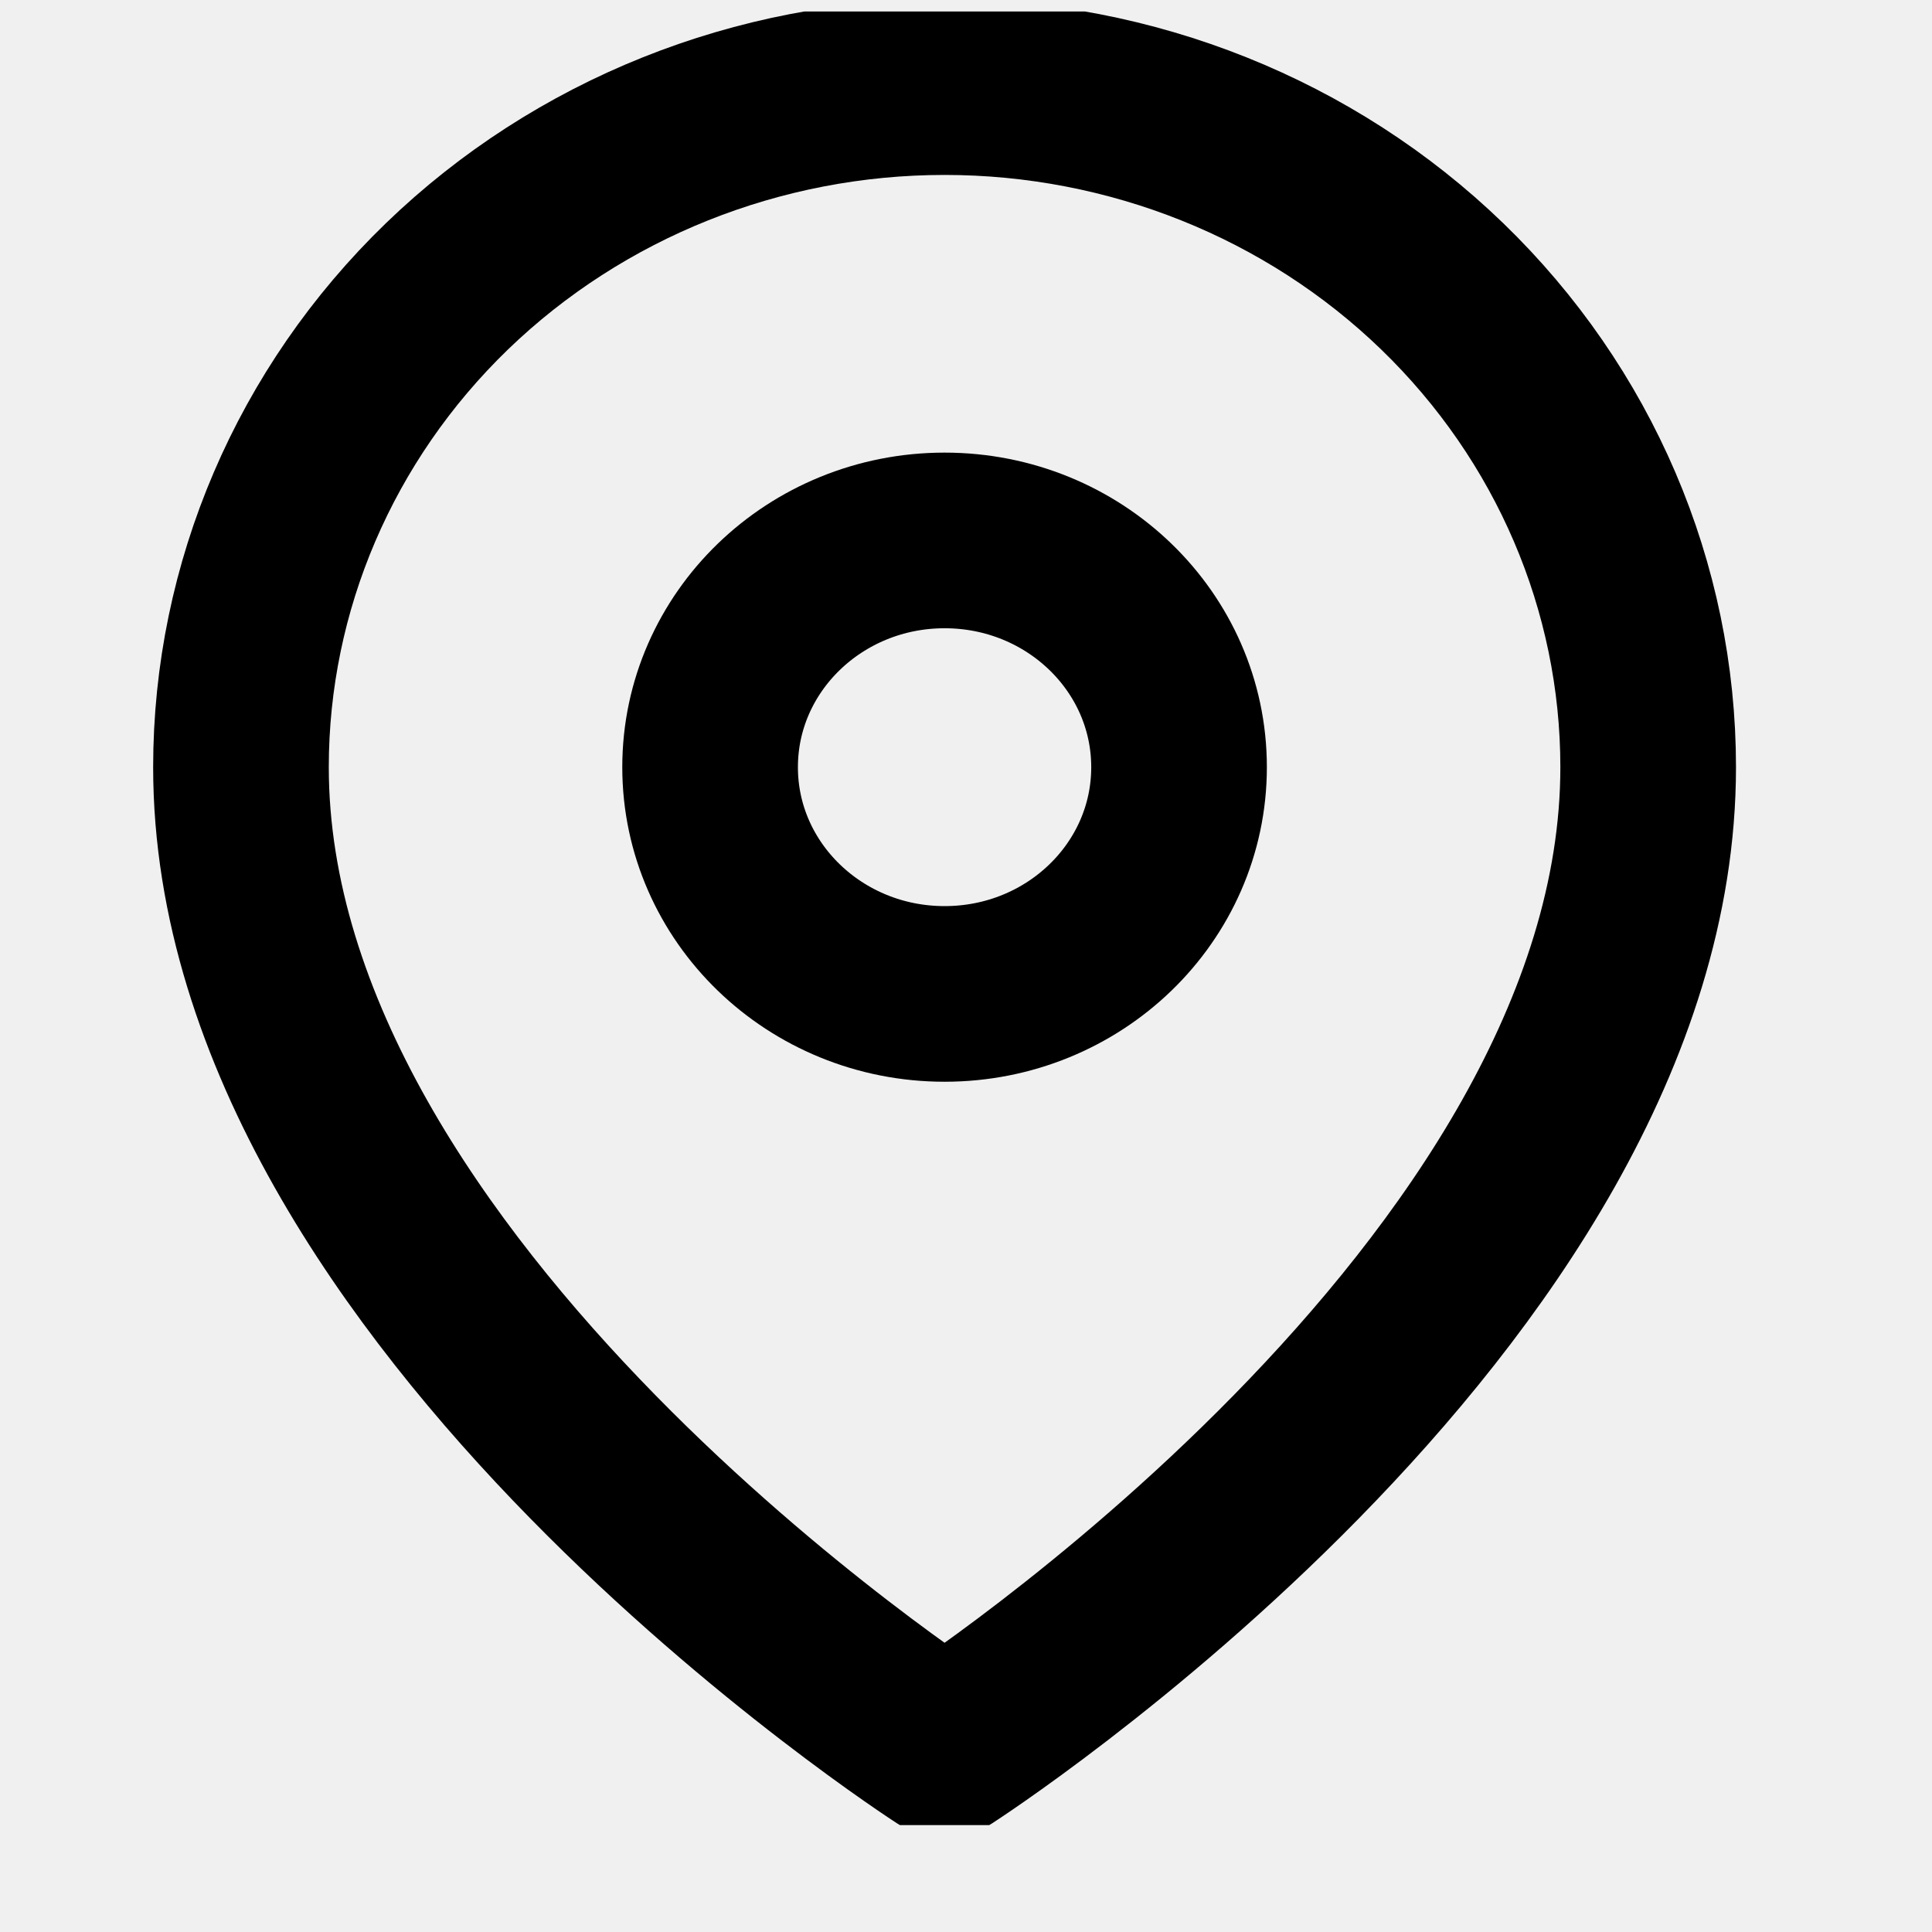
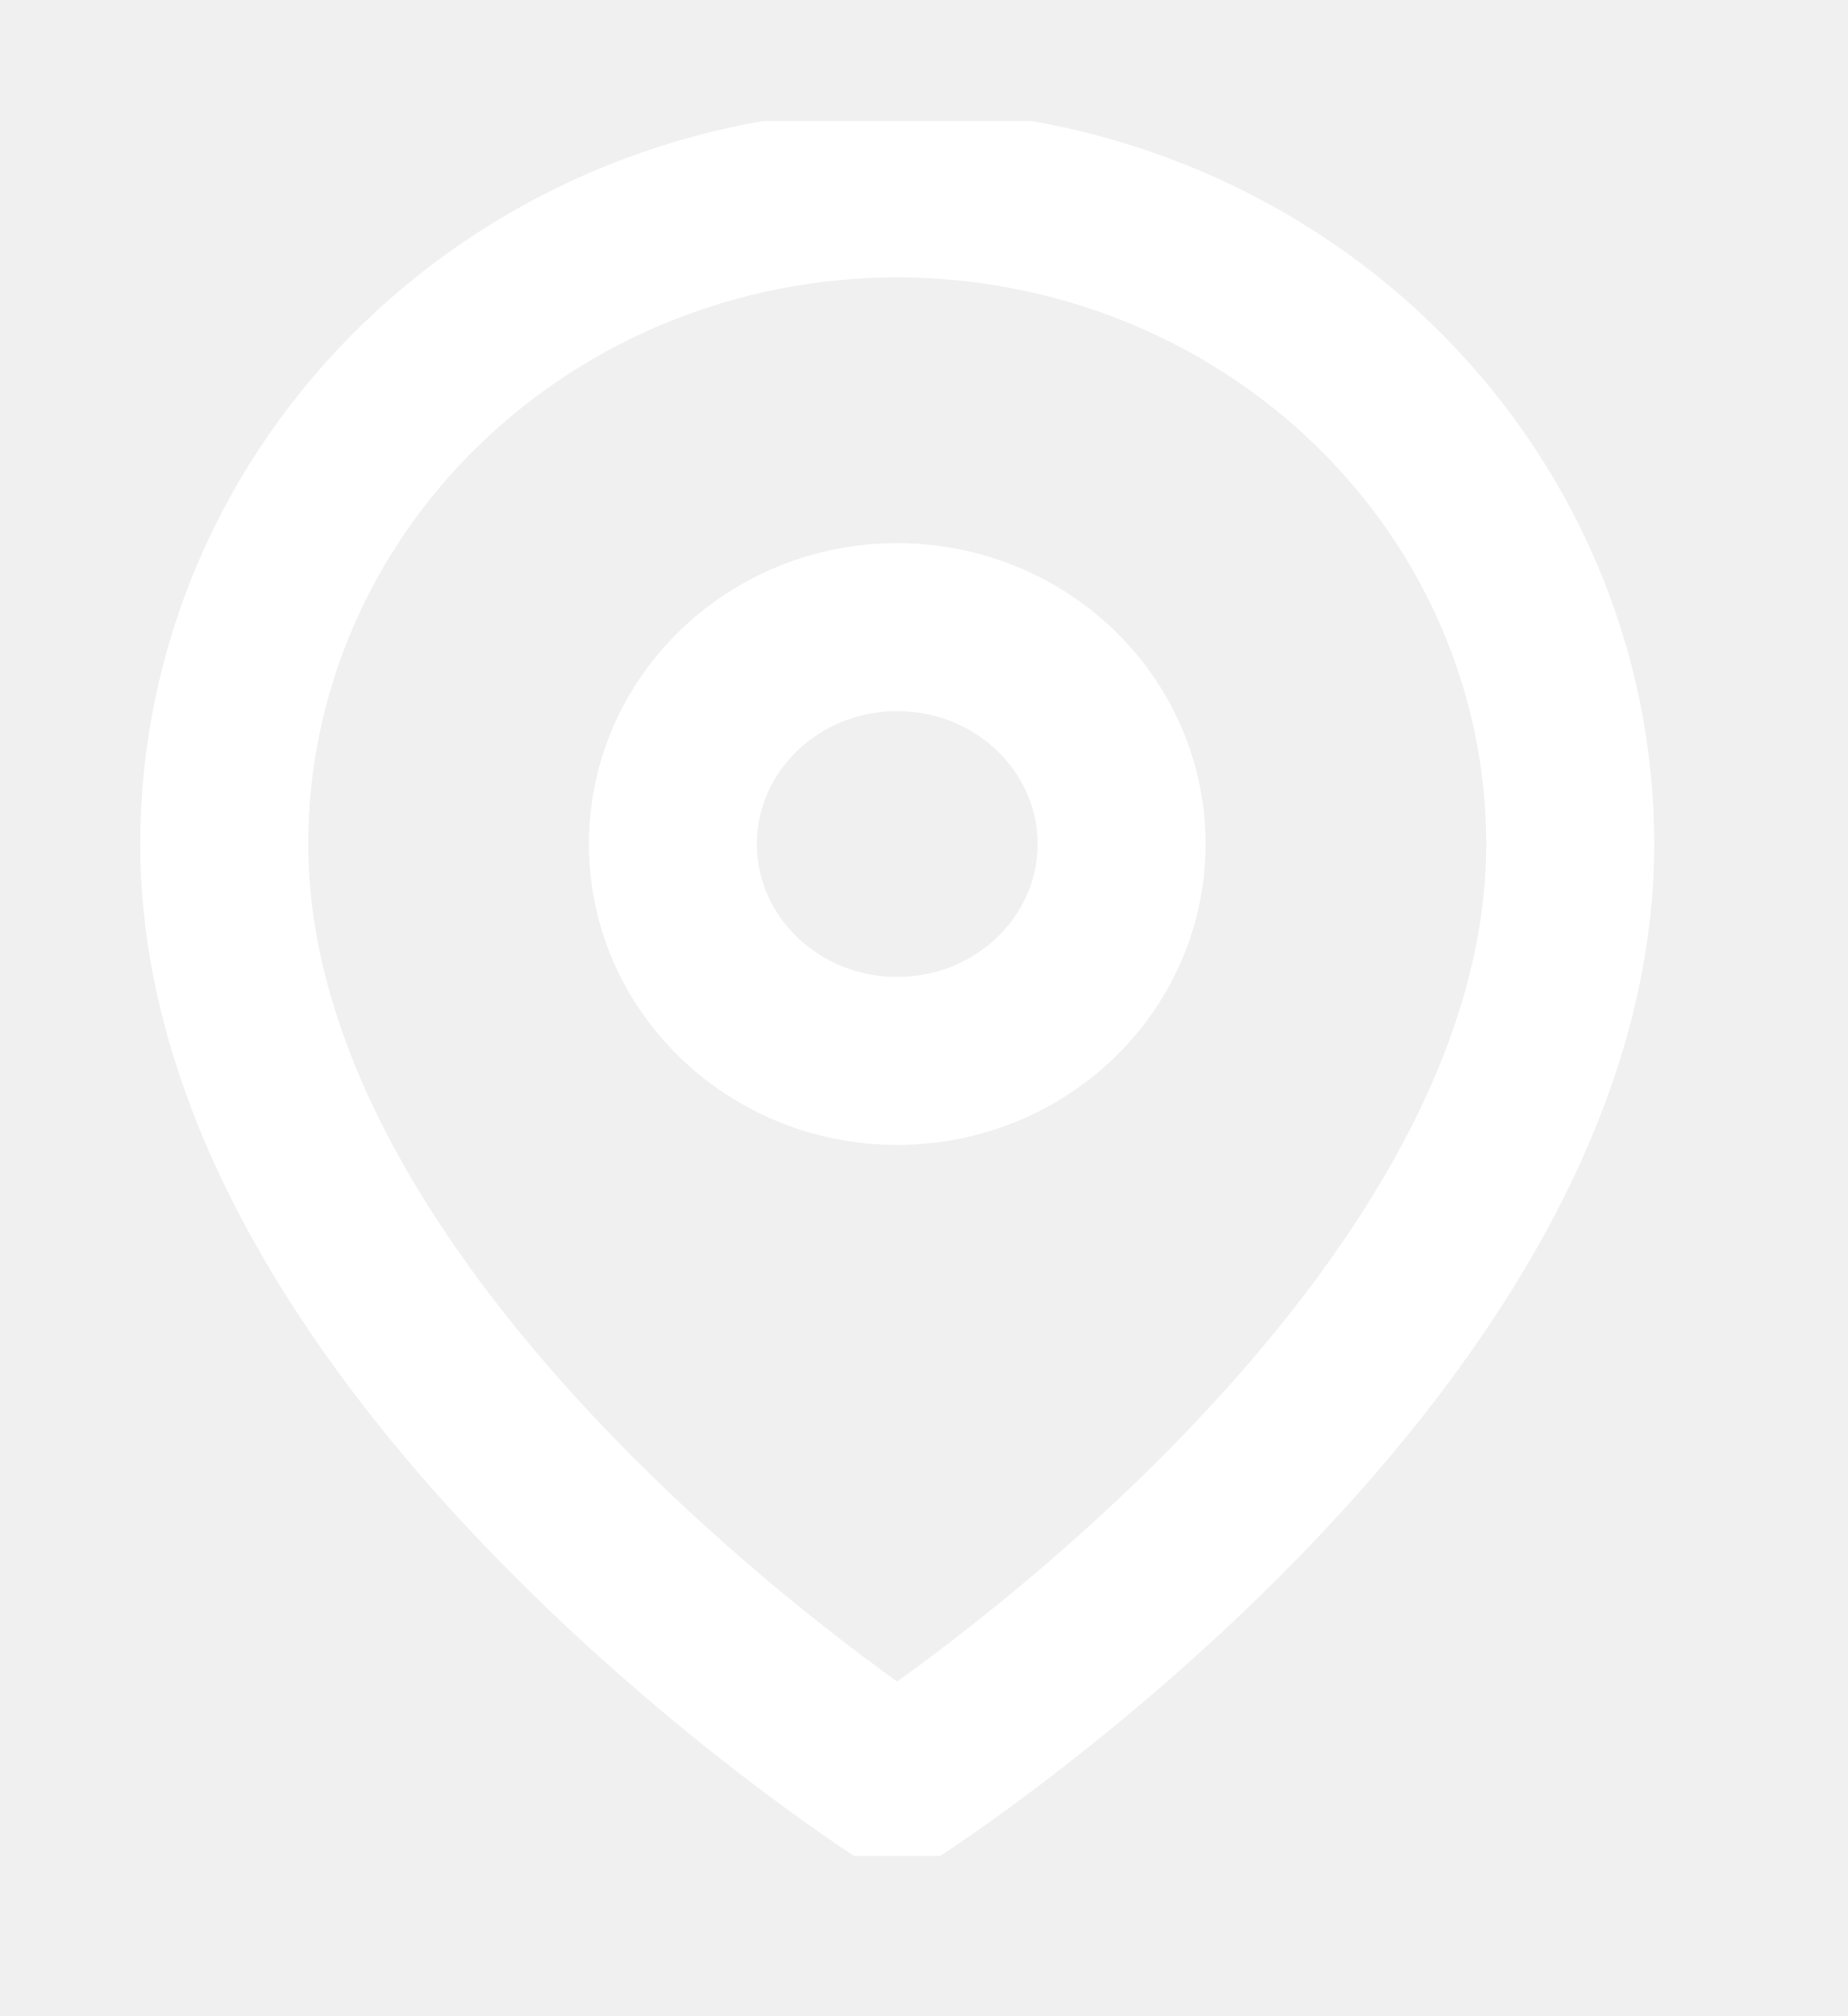
- <svg xmlns="http://www.w3.org/2000/svg" width="11" height="11" viewBox="0 0 11 11" fill="none">
-   <g clip-path="url(#clip0_120_1272)">
-     <path d="M9.384 4.368C9.384 7.38 5.378 9.961 5.378 9.961C5.378 9.961 1.372 7.38 1.372 4.368C1.372 3.341 1.794 2.356 2.545 1.63C3.297 0.904 4.316 0.496 5.378 0.496C6.441 0.496 7.46 0.904 8.211 1.63C8.962 2.356 9.384 3.341 9.384 4.368Z" stroke="black" stroke-linecap="round" stroke-linejoin="round" />
-     <path d="M5.378 5.659C6.116 5.659 6.713 5.081 6.713 4.368C6.713 3.655 6.116 3.077 5.378 3.077C4.641 3.077 4.043 3.655 4.043 4.368C4.043 5.081 4.641 5.659 5.378 5.659Z" stroke="black" stroke-linecap="round" stroke-linejoin="round" />
+ <svg xmlns="http://www.w3.org/2000/svg" width="11" height="12" viewBox="0 0 11 12" fill="none">
+   <g clip-path="url(#clip0_131_2007)">
+     <path d="M9.348 5.024C9.348 8.036 5.341 10.617 5.341 10.617C5.341 10.617 1.335 8.036 1.335 5.024C1.335 3.997 1.757 3.012 2.509 2.286C3.26 1.559 4.279 1.151 5.341 1.151C6.404 1.151 7.423 1.559 8.174 2.286C8.925 3.012 9.348 3.997 9.348 5.024Z" stroke="white" stroke-linecap="round" stroke-linejoin="round" />
+     <path d="M5.341 6.315C6.079 6.315 6.677 5.737 6.677 5.024C6.677 4.311 6.079 3.733 5.341 3.733C4.604 3.733 4.006 4.311 4.006 5.024C4.006 5.737 4.604 6.315 5.341 6.315Z" stroke="white" stroke-linecap="round" stroke-linejoin="round" />
  </g>
  <defs>
-     <clipPath id="clip0_120_1272">
-       <rect width="10.683" height="10.326" fill="white" transform="translate(0.0366211 0.0653076)" />
+     <clipPath id="clip0_131_2007">
+       <rect width="10.683" height="10.326" fill="white" transform="translate(0 0.721069)" />
    </clipPath>
  </defs>
</svg>
